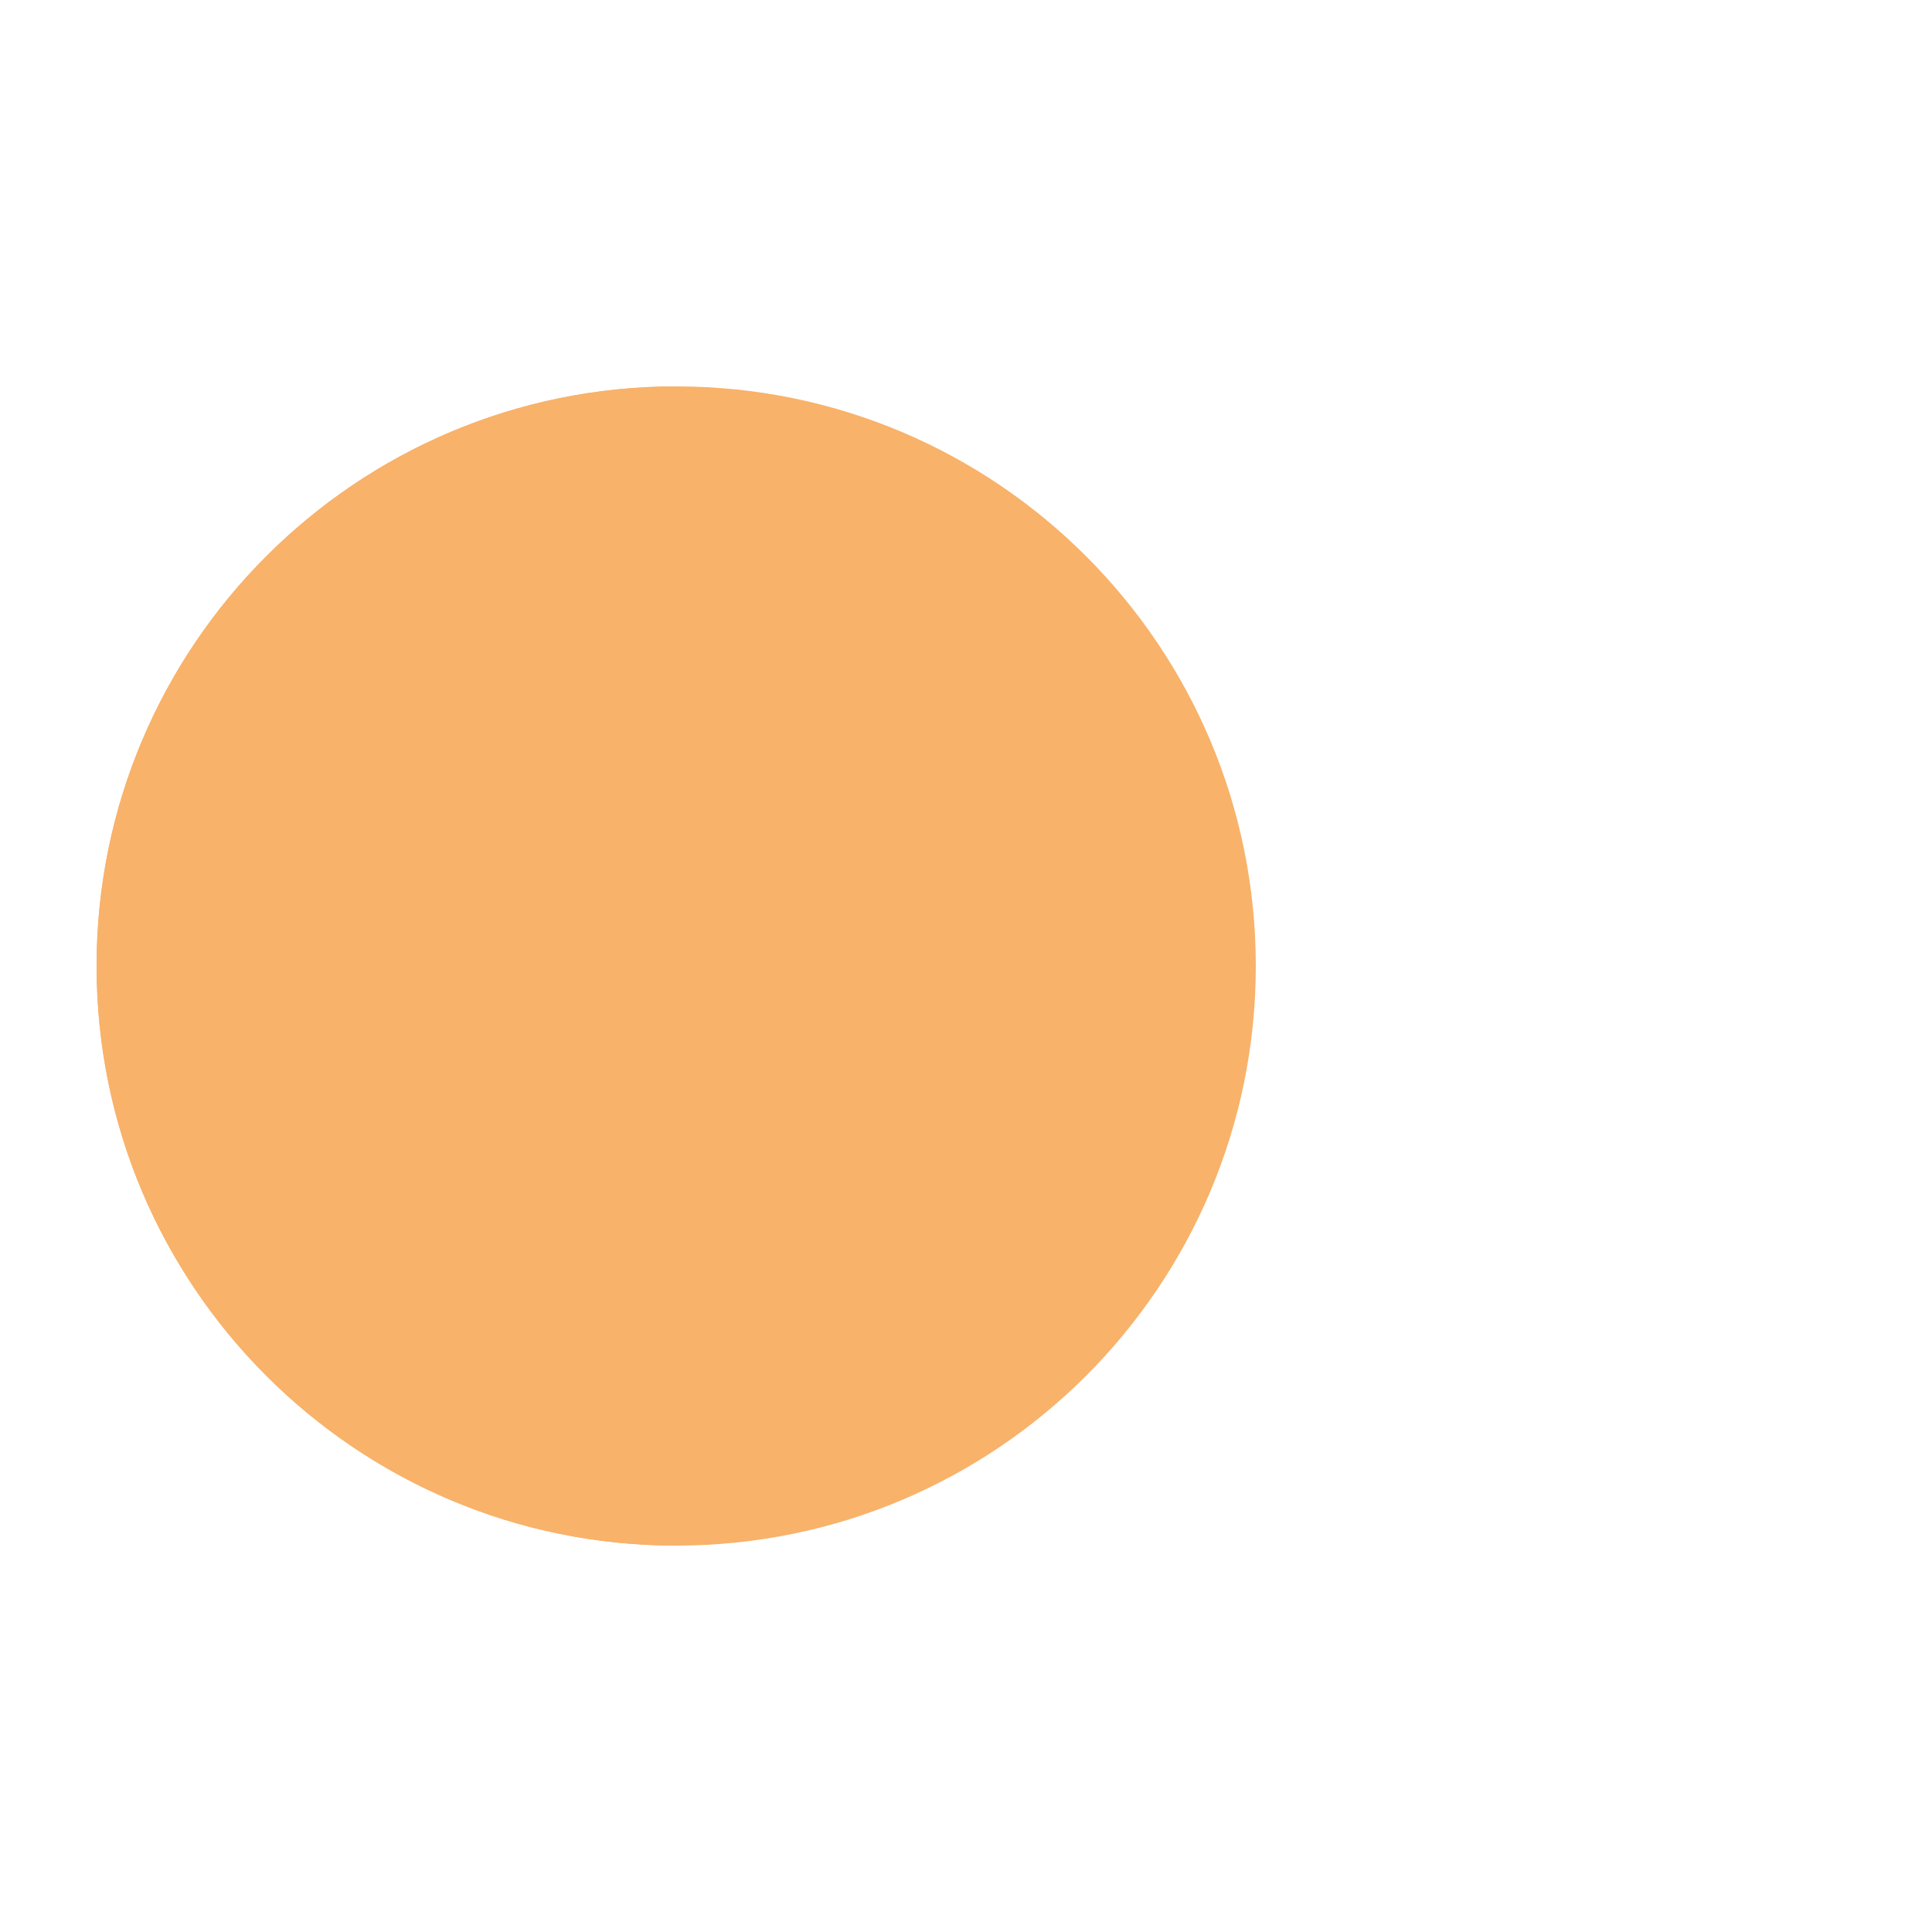
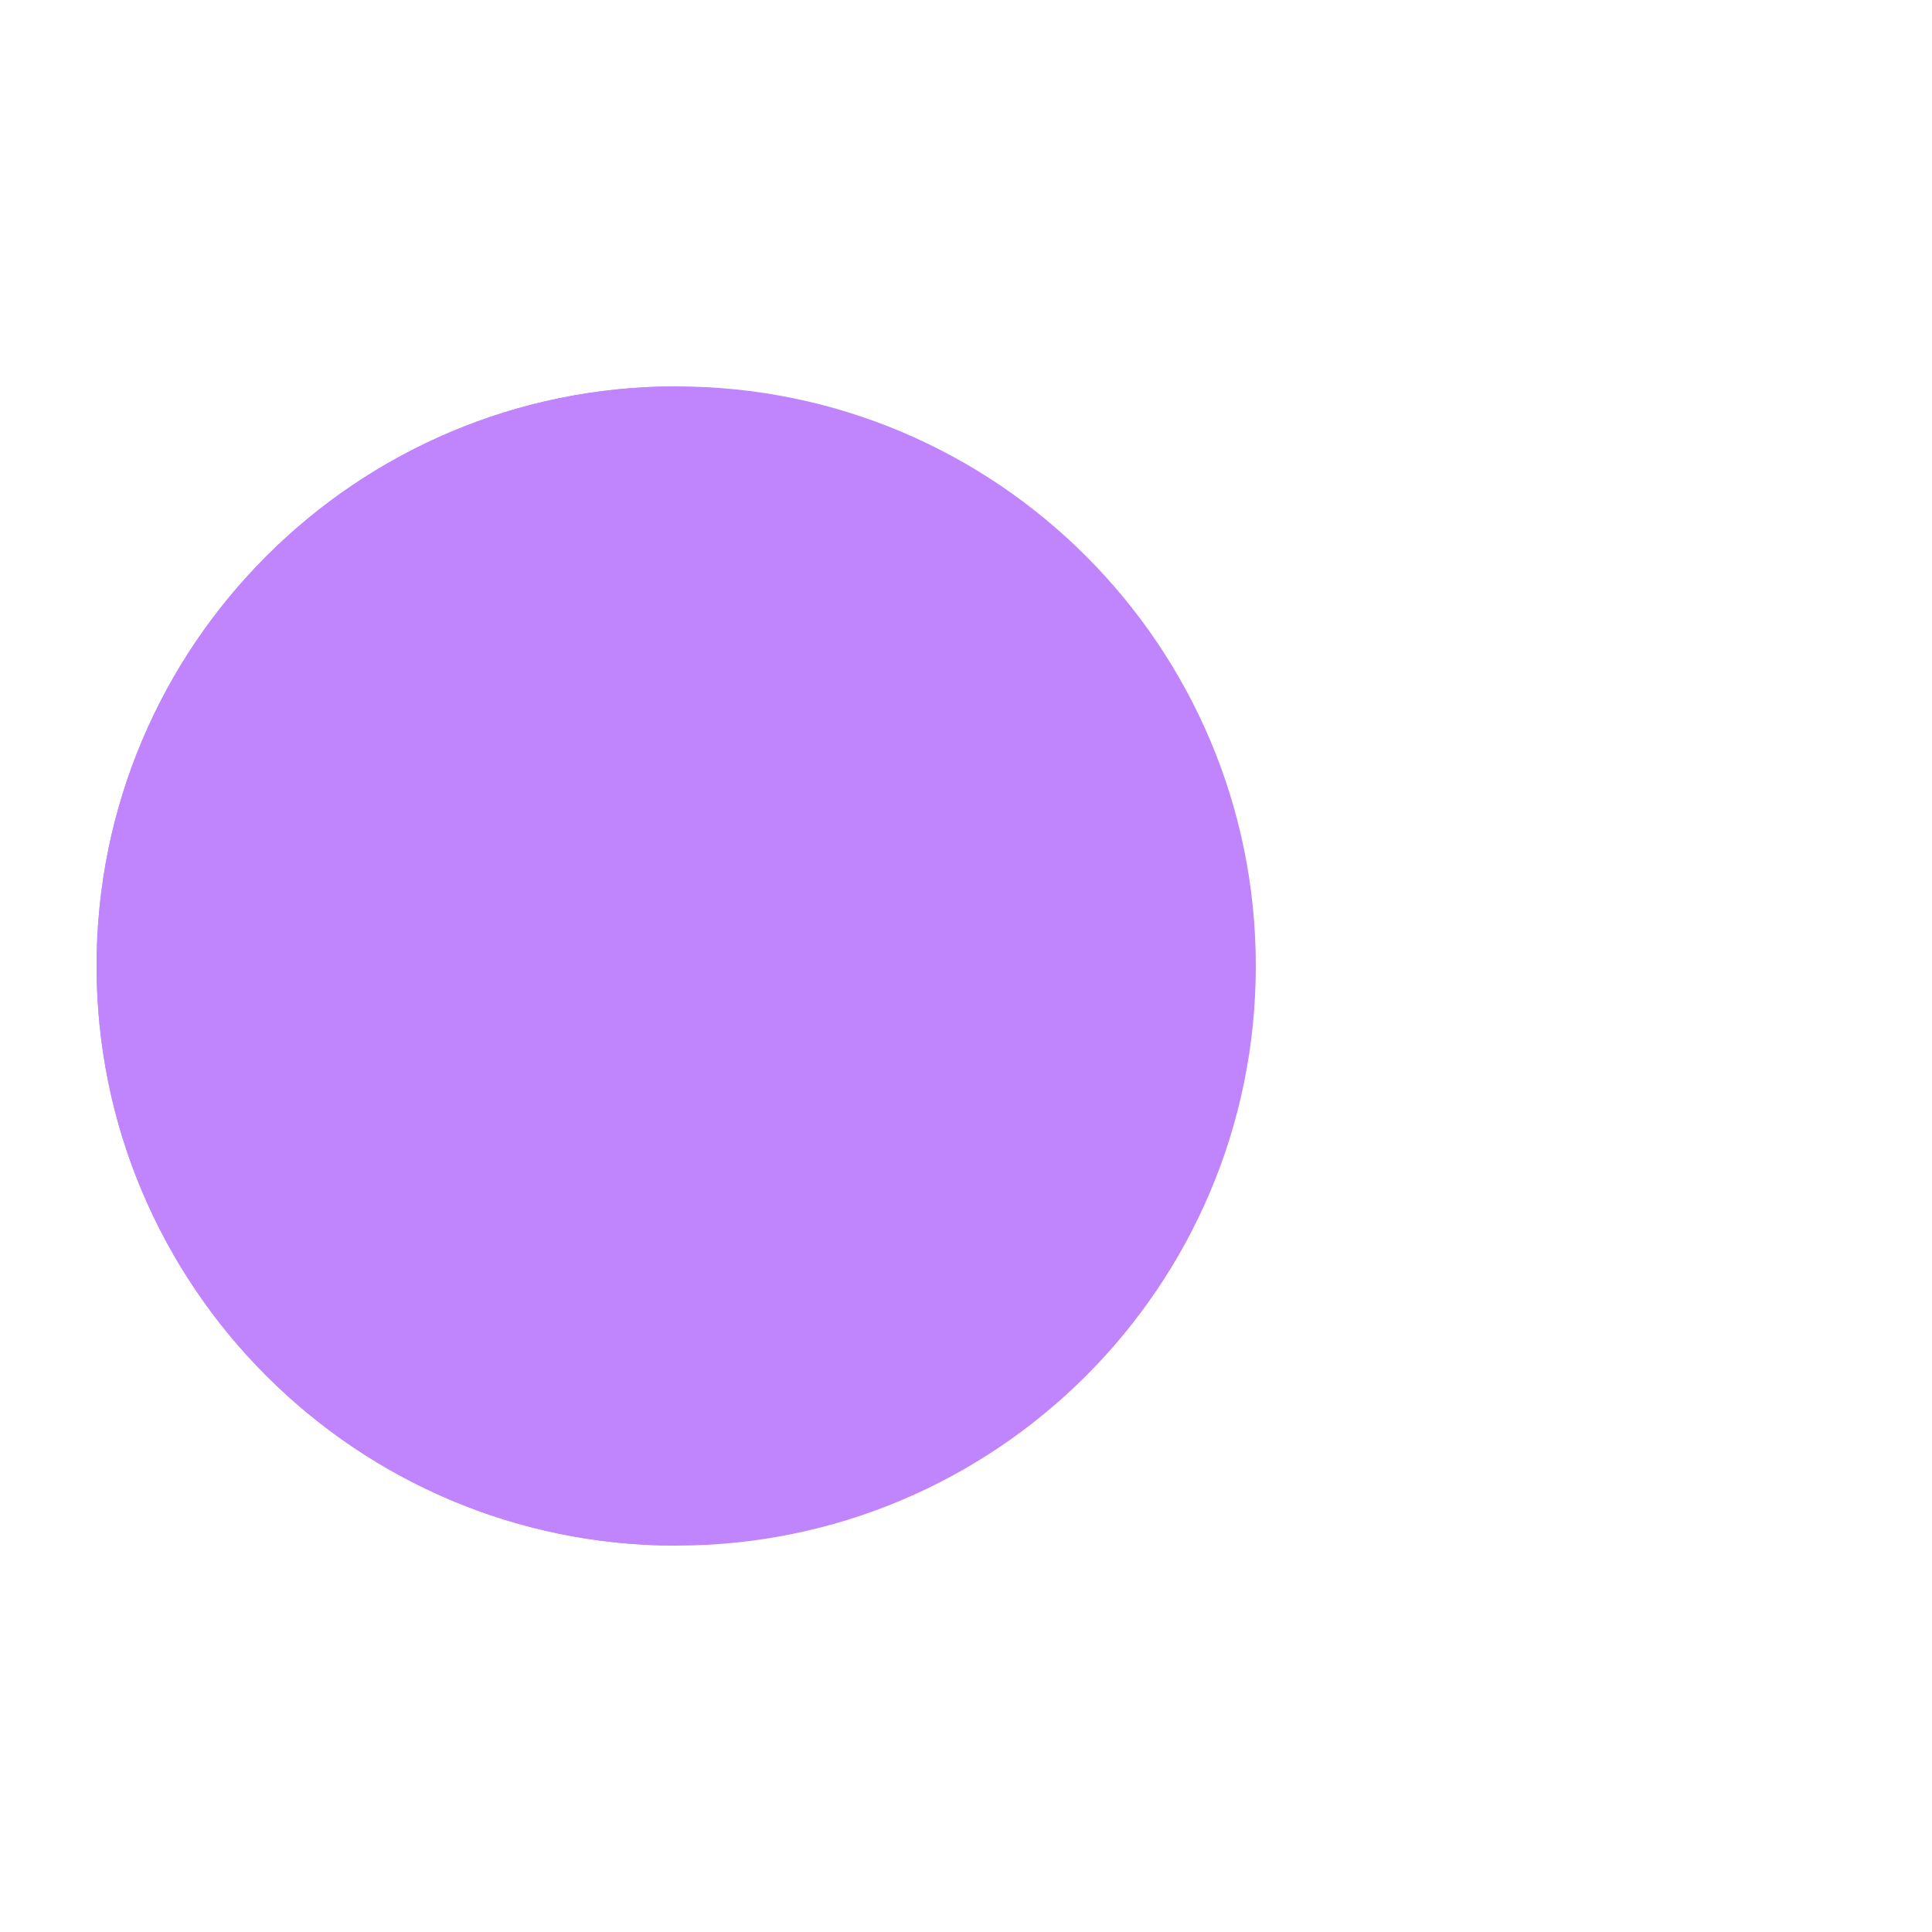
- <svg xmlns="http://www.w3.org/2000/svg" viewBox="0 0 100 100" preserveAspectRatio="xMidYMid" width="200" height="200" style="shape-rendering: auto; display: block; background: rgb(255, 255, 255);">
+ <svg xmlns="http://www.w3.org/2000/svg" viewBox="0 0 100 100" preserveAspectRatio="xMidYMid" width="200" height="200" style="shape-rendering: auto; display: block; background: transparent;">
  <g>
    <g>
-       <circle fill="#e15b64" r="4" cy="50" cx="60">
+       <circle fill="#712ae2" r="4" cy="50" cx="60">
        <animate begin="-0.67s" keyTimes="0;1" values="95;35" dur="1s" repeatCount="indefinite" attributeName="cx" />
        <animate begin="-0.67s" keyTimes="0;0.2;1" values="0;1;1" dur="1s" repeatCount="indefinite" attributeName="fill-opacity" />
      </circle>
-       <circle fill="#e15b64" r="4" cy="50" cx="60">
+       <circle fill="#712ae2" r="4" cy="50" cx="60">
        <animate begin="-0.33s" keyTimes="0;1" values="95;35" dur="1s" repeatCount="indefinite" attributeName="cx" />
        <animate begin="-0.33s" keyTimes="0;0.2;1" values="0;1;1" dur="1s" repeatCount="indefinite" attributeName="fill-opacity" />
      </circle>
-       <circle fill="#e15b64" r="4" cy="50" cx="60">
+       <circle fill="#712ae2" r="4" cy="50" cx="60">
        <animate begin="0s" keyTimes="0;1" values="95;35" dur="1s" repeatCount="indefinite" attributeName="cx" />
        <animate begin="0s" keyTimes="0;0.2;1" values="0;1;1" dur="1s" repeatCount="indefinite" attributeName="fill-opacity" />
      </circle>
    </g>
    <g transform="translate(-15 0)">
-       <path transform="rotate(90 50 50)" fill="#f8b26a" d="M50 50L20 50A30 30 0 0 0 80 50Z" />
-       <path fill="#f8b26a" d="M50 50L20 50A30 30 0 0 0 80 50Z">
+       <path transform="rotate(90 50 50)" fill="#c084fc" d="M50 50L20 50A30 30 0 0 0 80 50Z" />
+       <path fill="#c084fc" d="M50 50L20 50A30 30 0 0 0 80 50Z">
        <animateTransform keyTimes="0;0.5;1" values="0 50 50;45 50 50;0 50 50" dur="1s" repeatCount="indefinite" type="rotate" attributeName="transform" />
      </path>
-       <path fill="#f8b26a" d="M50 50L20 50A30 30 0 0 1 80 50Z">
+       <path fill="#c084fc" d="M50 50L20 50A30 30 0 0 1 80 50Z">
        <animateTransform keyTimes="0;0.5;1" values="0 50 50;-45 50 50;0 50 50" dur="1s" repeatCount="indefinite" type="rotate" attributeName="transform" />
      </path>
    </g>
    <g />
  </g>
</svg>
